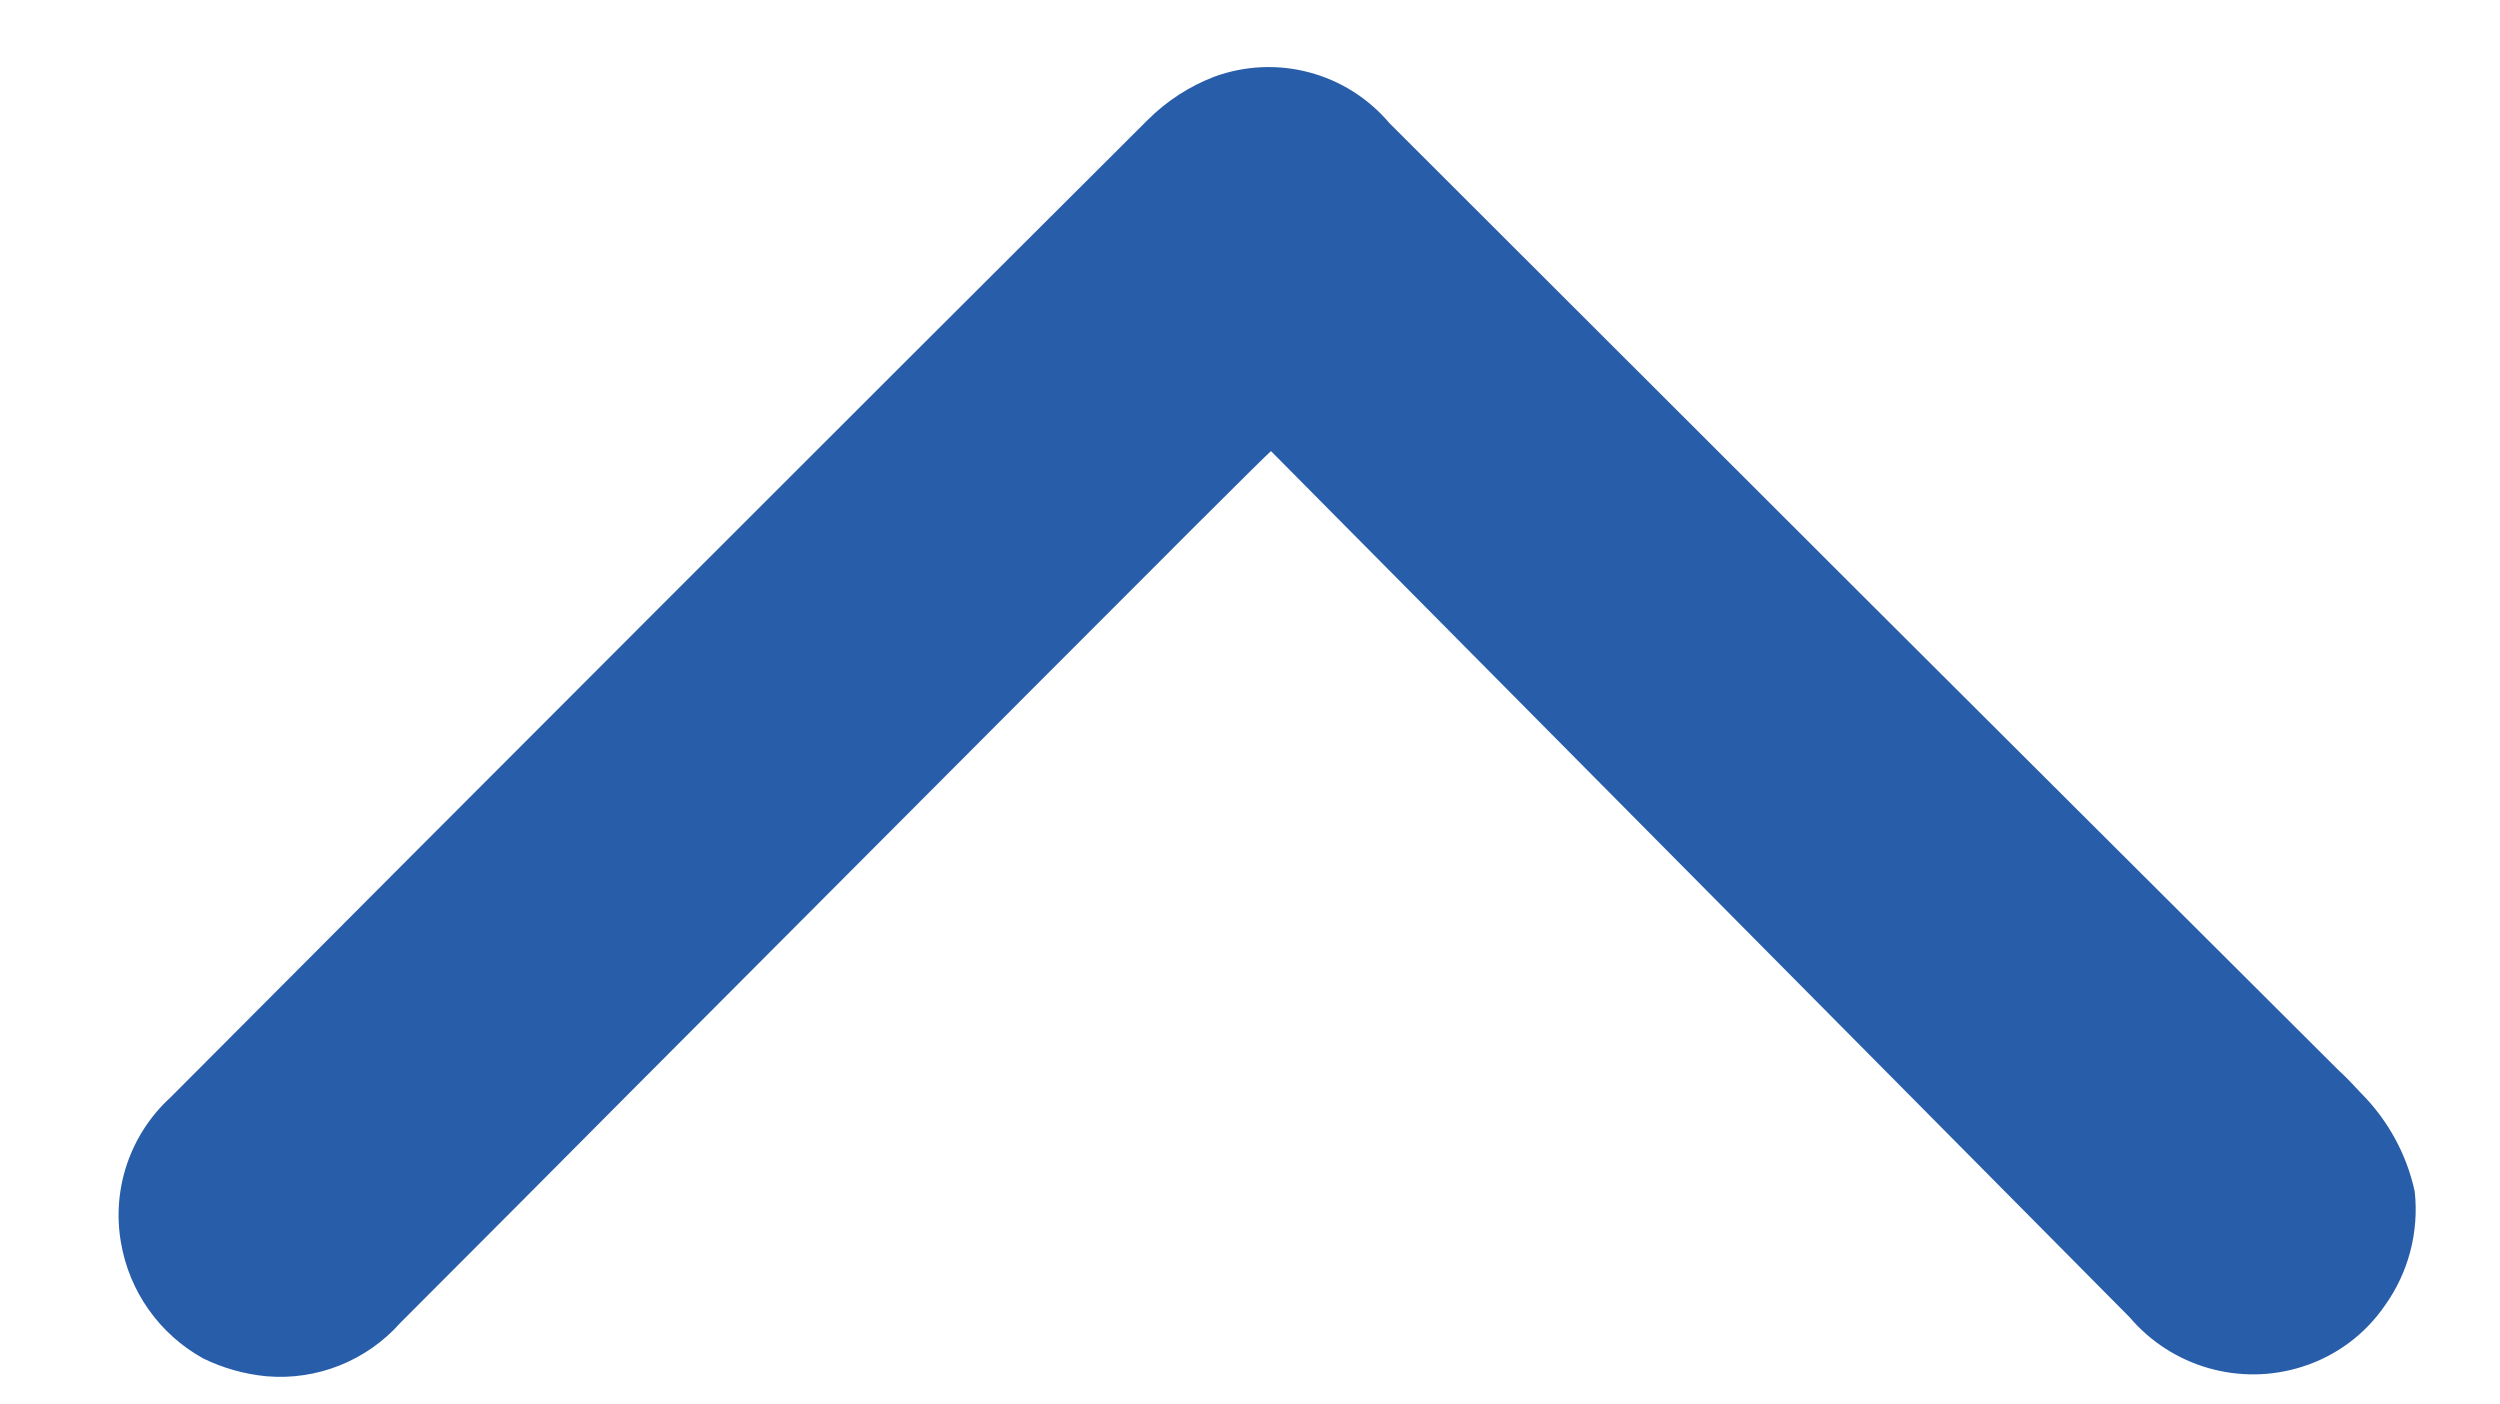
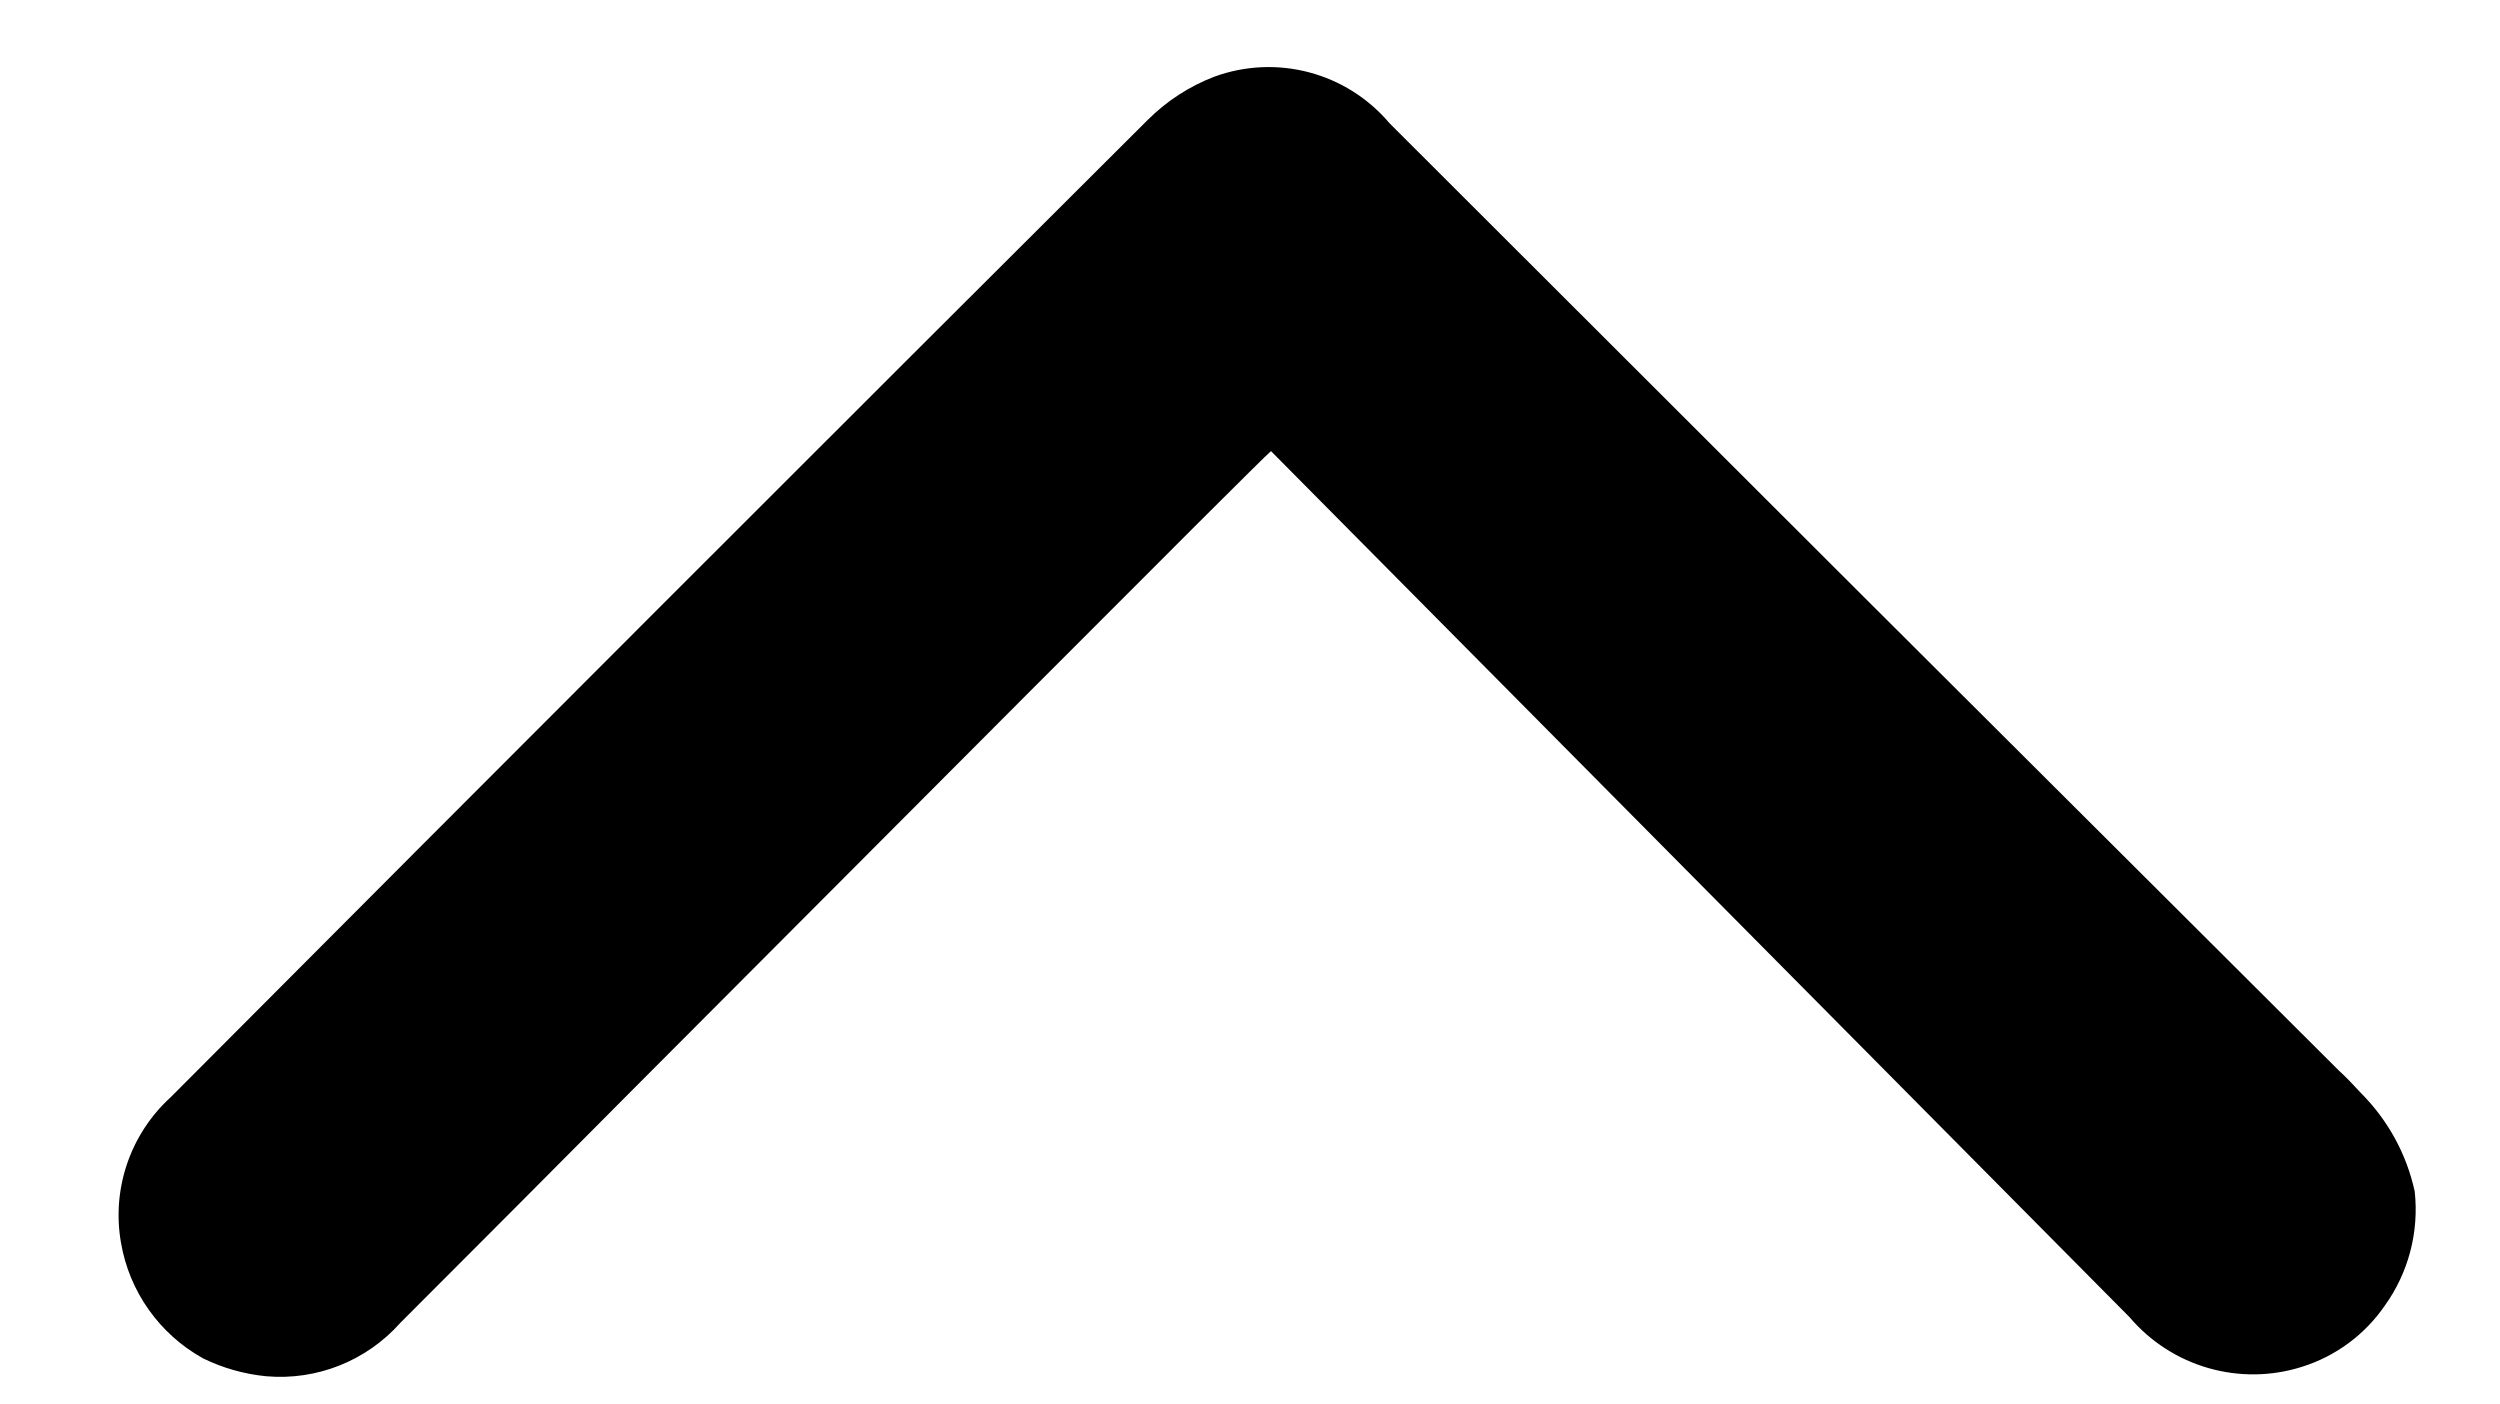
<svg xmlns="http://www.w3.org/2000/svg" version="1.1" id="Capa_1" x="0px" y="0px" viewBox="0 0 1864.3 1046.7" style="enable-background:new 0 0 1864.3 1046.7;" xml:space="preserve">
-   <style type="text/css">
- 	.st0{fill:#285DA9;}
- </style>
  <path id="flecha_hacia_abajo_00000076586799358602728570000008646251888163574670_" class="st0" d="M947.8,336.4  c-6.8,5.2-322.7,322.7-474.5,474.7C415.2,869.6,357,928,298.6,986.4c-25.2,28.4-62.3,43.2-100.1,39.9c-16.3-1.6-32.3-6.1-47-13.3  c-32.5-18-55.1-49.8-61.3-86.4c-7-40.1,7-80.9,37-108.3C369.8,574.8,612.7,331.8,855.7,89.6c14.2-14.2,31.1-25.2,49.8-32.4  c46.5-17,98.6-3.2,130.6,34.6c235.8,235.7,471.8,471.2,708,706.5c6.2,5.6,11.4,11.4,16.7,17c20,20.1,33.9,45.5,39.9,73.2  c3.3,30.1-4.6,60.4-22.2,85c-14.9,21.7-36.6,37.8-61.7,45.7c-46.4,14.8-97.2,0.2-128.8-37" />
</svg>
